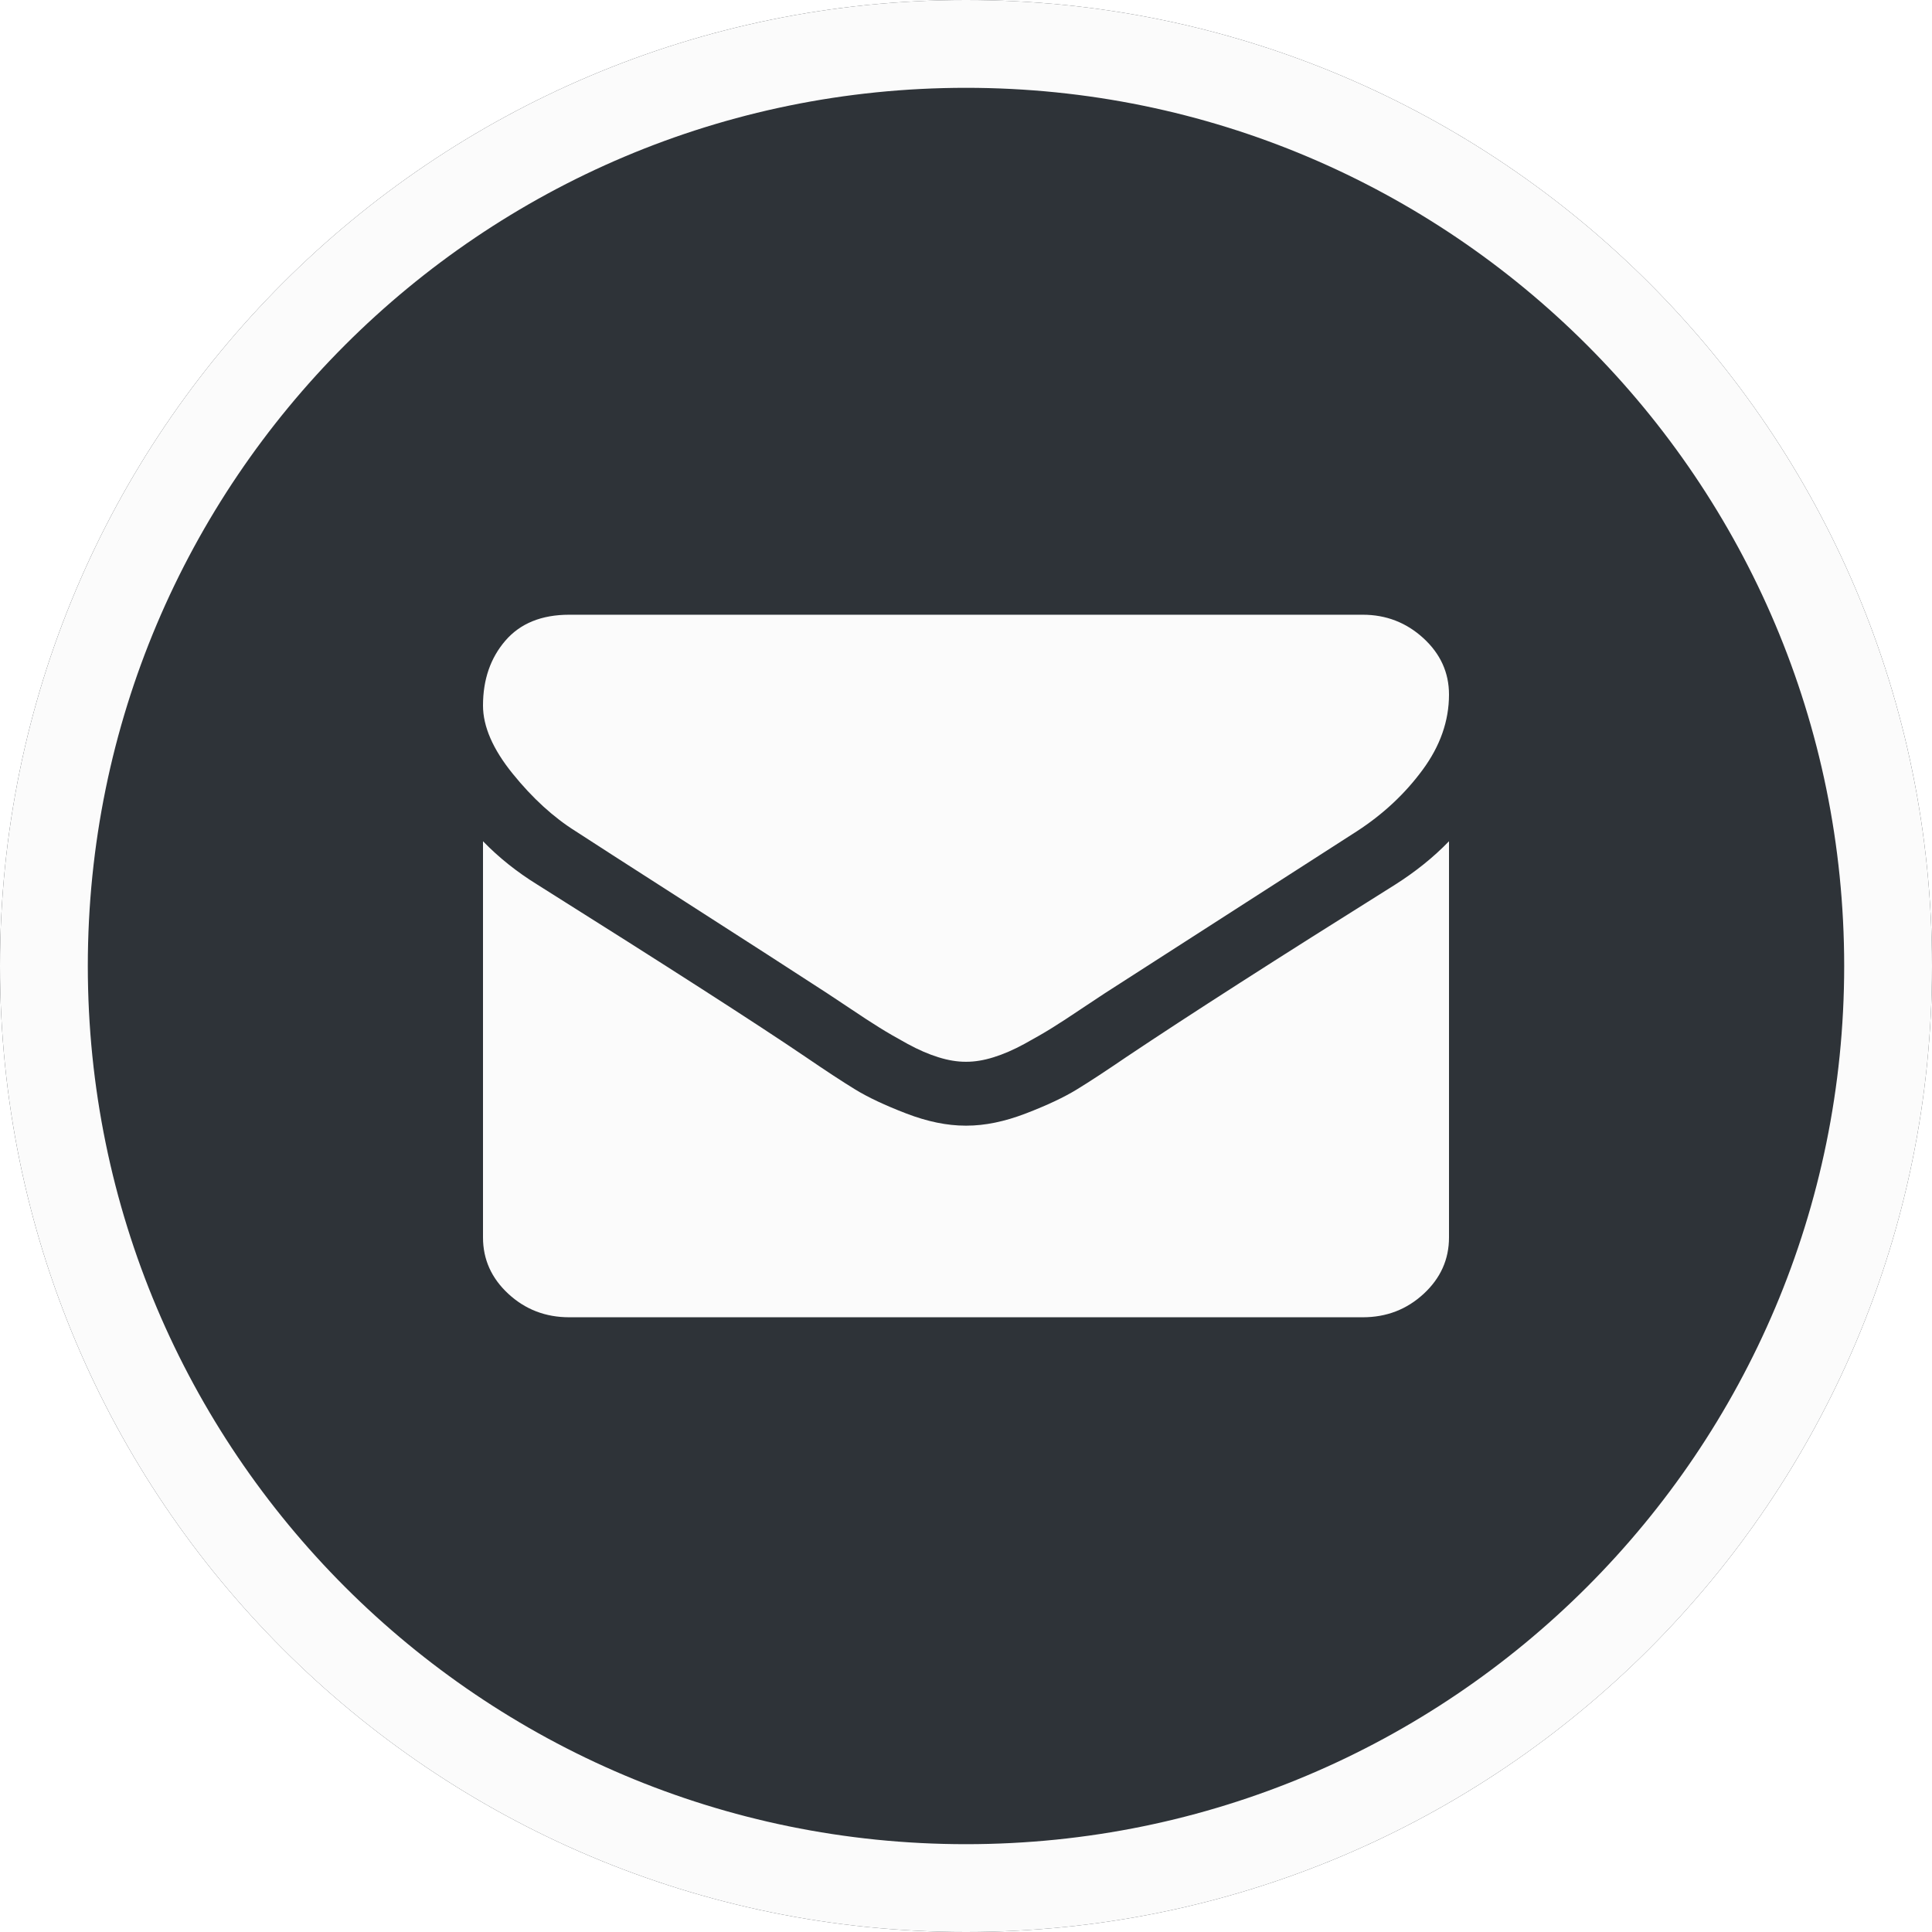
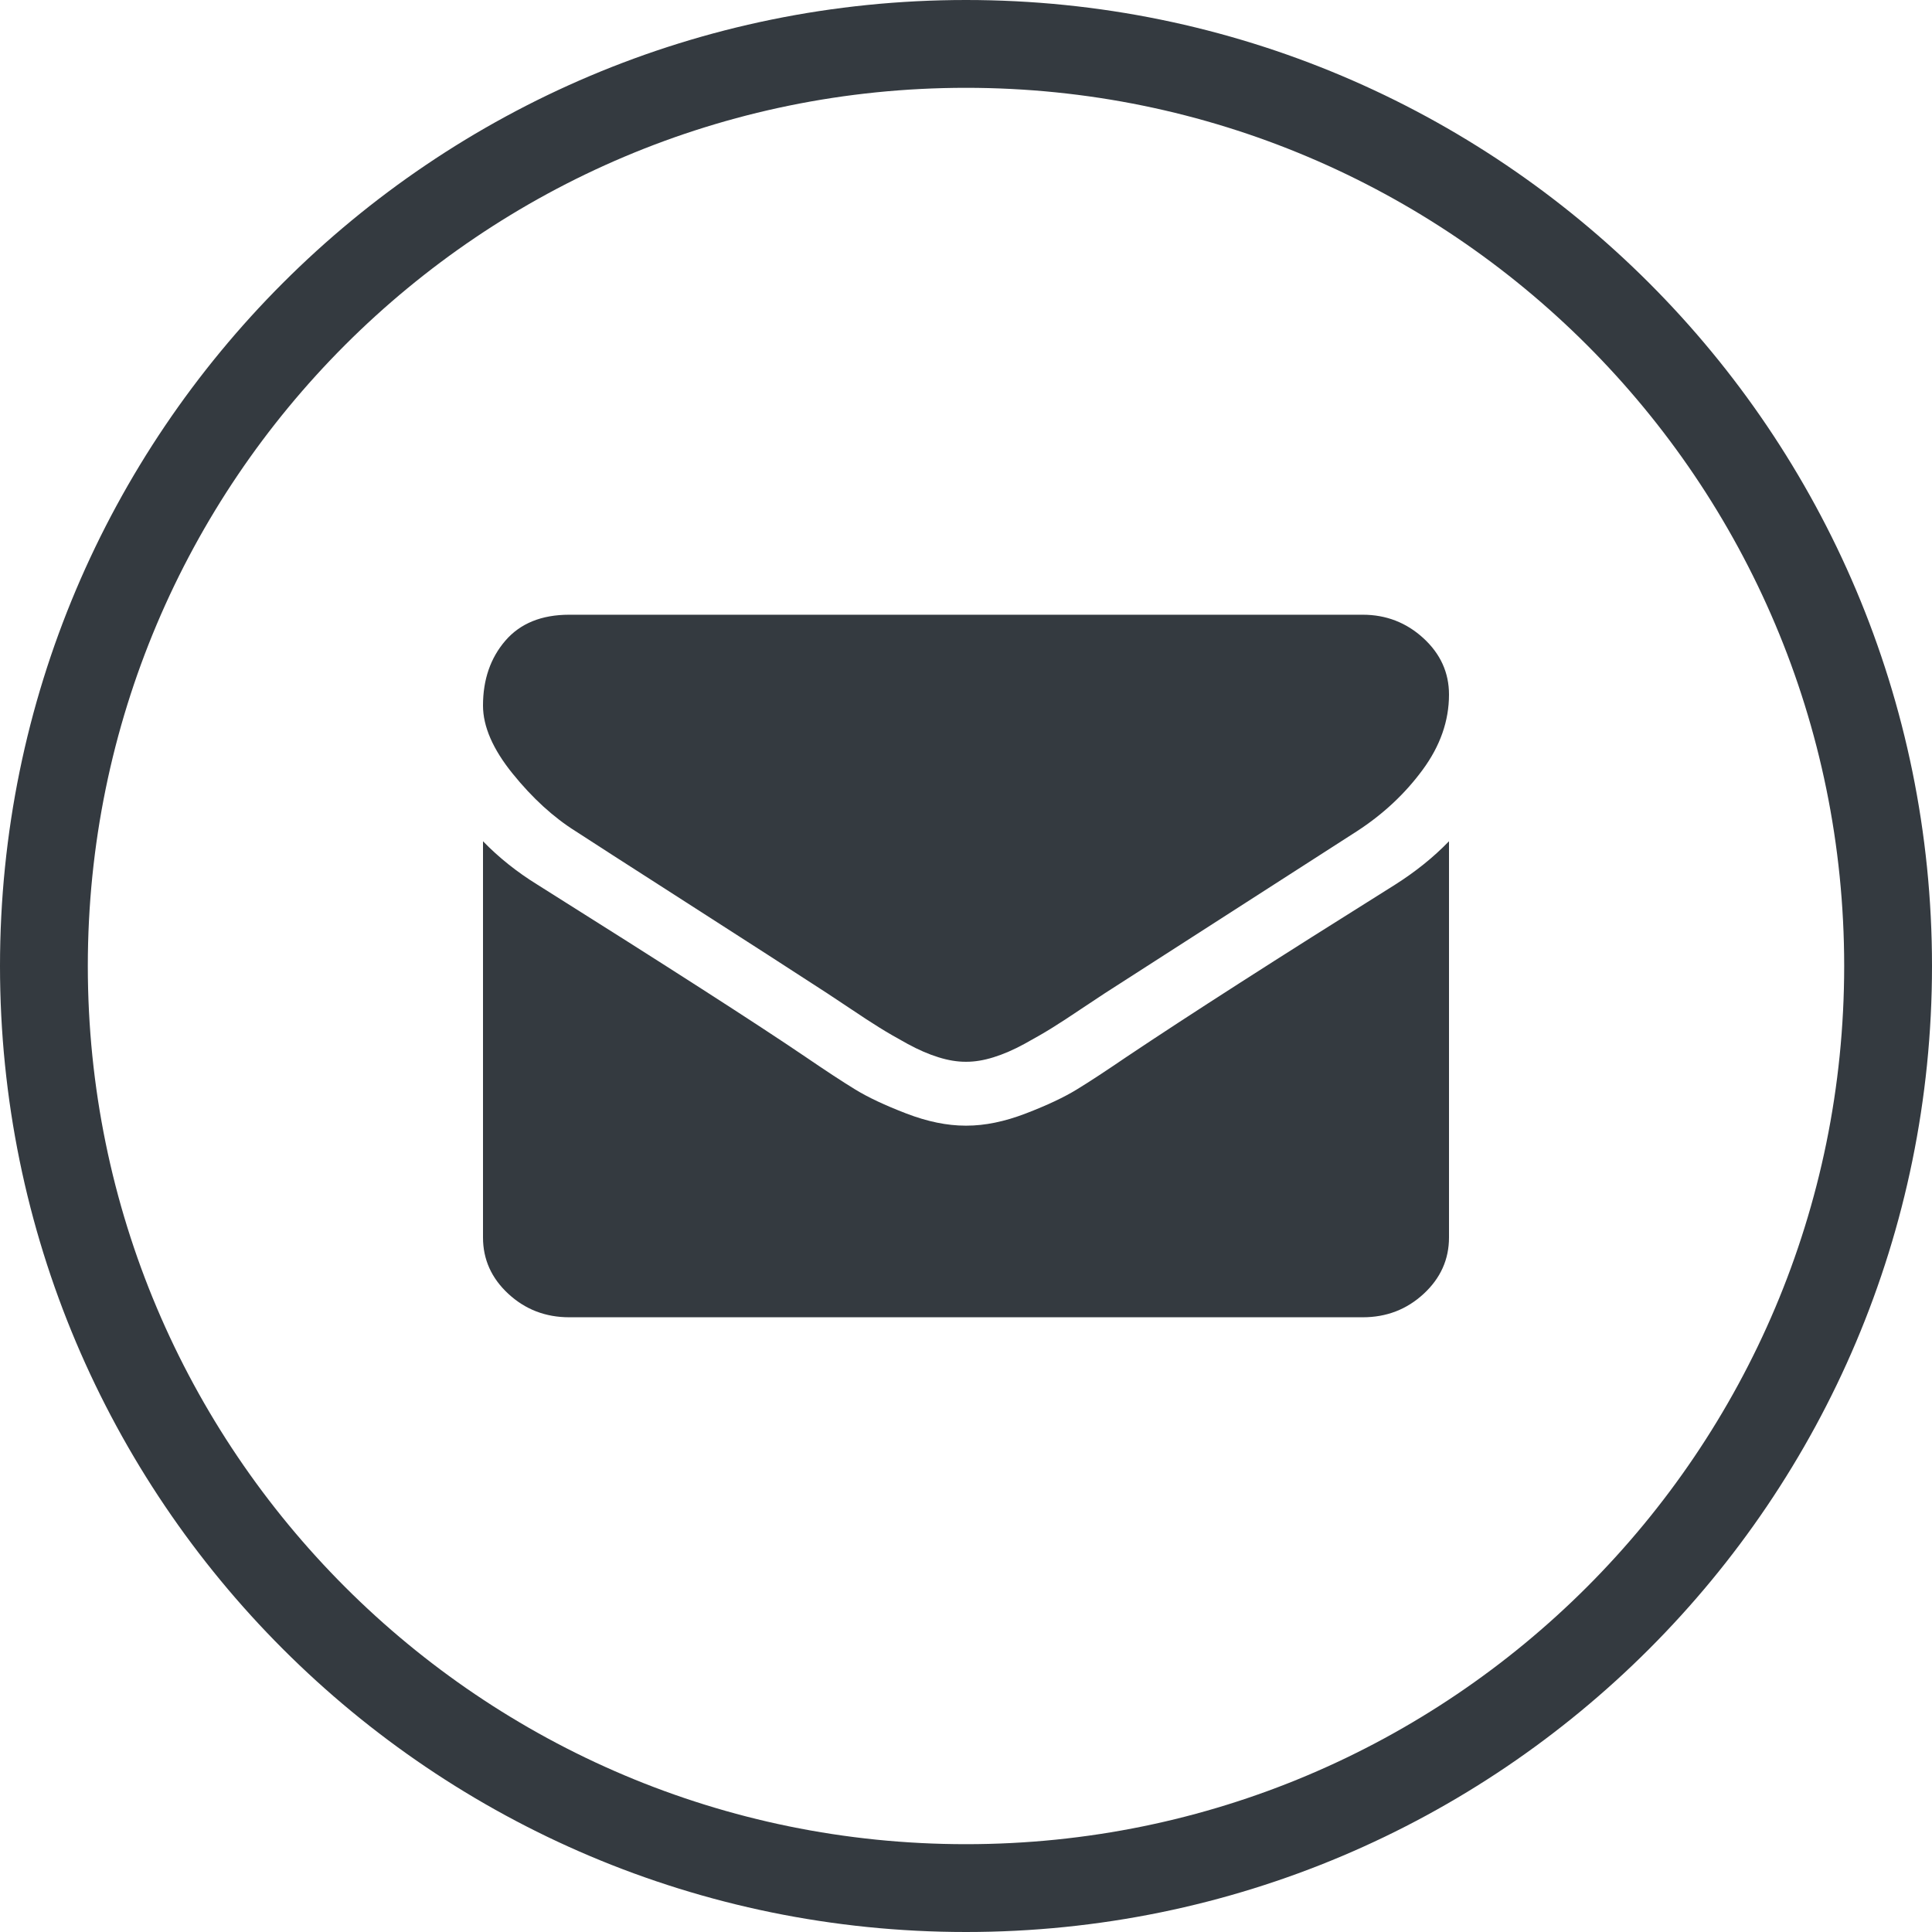
- <svg xmlns="http://www.w3.org/2000/svg" xmlns:xlink="http://www.w3.org/1999/xlink" width="44px" height="44px" viewBox="0 0 44 44" version="1.1">
-   <defs>
-     <circle id="path-1" cx="22" cy="22" r="22" />
-   </defs>
+ <svg xmlns="http://www.w3.org/2000/svg" width="44px" height="44px" viewBox="0 0 44 44" version="1.1">
+   <defs />
  <g id="social-icons" stroke="none" stroke-width="1" fill="none" fill-rule="evenodd" transform="translate(-160, -160)">
    <g id="mail" transform="translate(160, 160)">
      <rect id="Rectangle" x="0" y="0" width="44" height="44" />
-       <g id="Oval">
-         <use fill="#2E3338" fill-rule="evenodd" xlink:href="#path-1" />
-         <circle stroke="#FBFBFB" stroke-width="2" cx="22" cy="22" r="21" />
-       </g>
-       <path d="M13.112,18.932 C12.604,18.614 12.125,18.176 11.675,17.619 C11.225,17.063 11,16.545 11,16.068 C11,15.477 11.17,14.985 11.509,14.591 C11.849,14.197 12.334,14 12.964,14 L31.036,14 C31.567,14 32.028,14.178 32.417,14.534 C32.805,14.89 33,15.318 33,15.818 C33,16.417 32.8,16.989 32.398,17.534 C31.997,18.079 31.498,18.545 30.901,18.932 C27.823,20.909 25.908,22.14 25.155,22.625 C25.073,22.678 24.899,22.793 24.633,22.971 C24.367,23.15 24.147,23.294 23.971,23.403 C23.795,23.513 23.582,23.636 23.332,23.773 C23.083,23.909 22.847,24.011 22.626,24.079 C22.405,24.148 22.201,24.181 22.012,24.181 L22,24.181 L21.988,24.181 C21.799,24.181 21.595,24.148 21.374,24.079 C21.153,24.011 20.917,23.909 20.668,23.773 C20.418,23.636 20.205,23.513 20.029,23.403 C19.853,23.294 19.632,23.15 19.366,22.971 C19.101,22.793 18.927,22.678 18.845,22.625 C18.1,22.14 17.028,21.449 15.628,20.551 C14.229,19.654 13.39,19.114 13.112,18.932 Z M31.772,20.148 C32.239,19.852 32.648,19.523 33,19.159 L33,28.182 C33,28.682 32.808,29.11 32.423,29.466 C32.038,29.822 31.576,30 31.036,30 L12.964,30 C12.424,30 11.962,29.822 11.577,29.466 C11.192,29.11 11,28.682 11,28.182 L11,19.159 C11.36,19.53 11.773,19.86 12.24,20.148 C15.203,22.011 17.237,23.318 18.342,24.068 C18.808,24.386 19.187,24.635 19.477,24.812 C19.768,24.991 20.154,25.172 20.637,25.358 C21.12,25.544 21.57,25.636 21.988,25.636 L22,25.636 L22.013,25.636 C22.43,25.636 22.88,25.544 23.363,25.358 C23.846,25.172 24.232,24.991 24.523,24.812 C24.814,24.635 25.192,24.386 25.659,24.068 C27.05,23.136 29.088,21.829 31.772,20.148 Z" id="Shape" fill="#FBFBFB" />
+       <circle id="Oval" stroke="#343A40" stroke-width="2" cx="22" cy="22" r="21" />
+       <path d="M13.112,18.932 C12.604,18.614 12.125,18.176 11.675,17.619 C11.225,17.063 11,16.545 11,16.068 C11,15.477 11.17,14.985 11.509,14.591 C11.849,14.197 12.334,14 12.964,14 L31.036,14 C31.567,14 32.028,14.178 32.417,14.534 C32.805,14.89 33,15.318 33,15.818 C33,16.417 32.8,16.989 32.398,17.534 C31.997,18.079 31.498,18.545 30.901,18.932 C27.823,20.909 25.908,22.14 25.155,22.625 C25.073,22.678 24.899,22.793 24.633,22.971 C24.367,23.15 24.147,23.294 23.971,23.403 C23.795,23.513 23.582,23.636 23.332,23.773 C23.083,23.909 22.847,24.011 22.626,24.079 C22.405,24.148 22.201,24.181 22.012,24.181 L22,24.181 L21.988,24.181 C21.799,24.181 21.595,24.148 21.374,24.079 C21.153,24.011 20.917,23.909 20.668,23.773 C20.418,23.636 20.205,23.513 20.029,23.403 C19.853,23.294 19.632,23.15 19.366,22.971 C19.101,22.793 18.927,22.678 18.845,22.625 C18.1,22.14 17.028,21.449 15.628,20.551 C14.229,19.654 13.39,19.114 13.112,18.932 Z M31.772,20.148 C32.239,19.852 32.648,19.523 33,19.159 L33,28.182 C33,28.682 32.808,29.11 32.423,29.466 C32.038,29.822 31.576,30 31.036,30 L12.964,30 C12.424,30 11.962,29.822 11.577,29.466 C11.192,29.11 11,28.682 11,28.182 L11,19.159 C11.36,19.53 11.773,19.86 12.24,20.148 C15.203,22.011 17.237,23.318 18.342,24.068 C18.808,24.386 19.187,24.635 19.477,24.812 C19.768,24.991 20.154,25.172 20.637,25.358 C21.12,25.544 21.57,25.636 21.988,25.636 L22,25.636 L22.013,25.636 C22.43,25.636 22.88,25.544 23.363,25.358 C23.846,25.172 24.232,24.991 24.523,24.812 C24.814,24.635 25.192,24.386 25.659,24.068 C27.05,23.136 29.088,21.829 31.772,20.148 Z" id="Shape" fill="#343A40" />
    </g>
  </g>
</svg>
